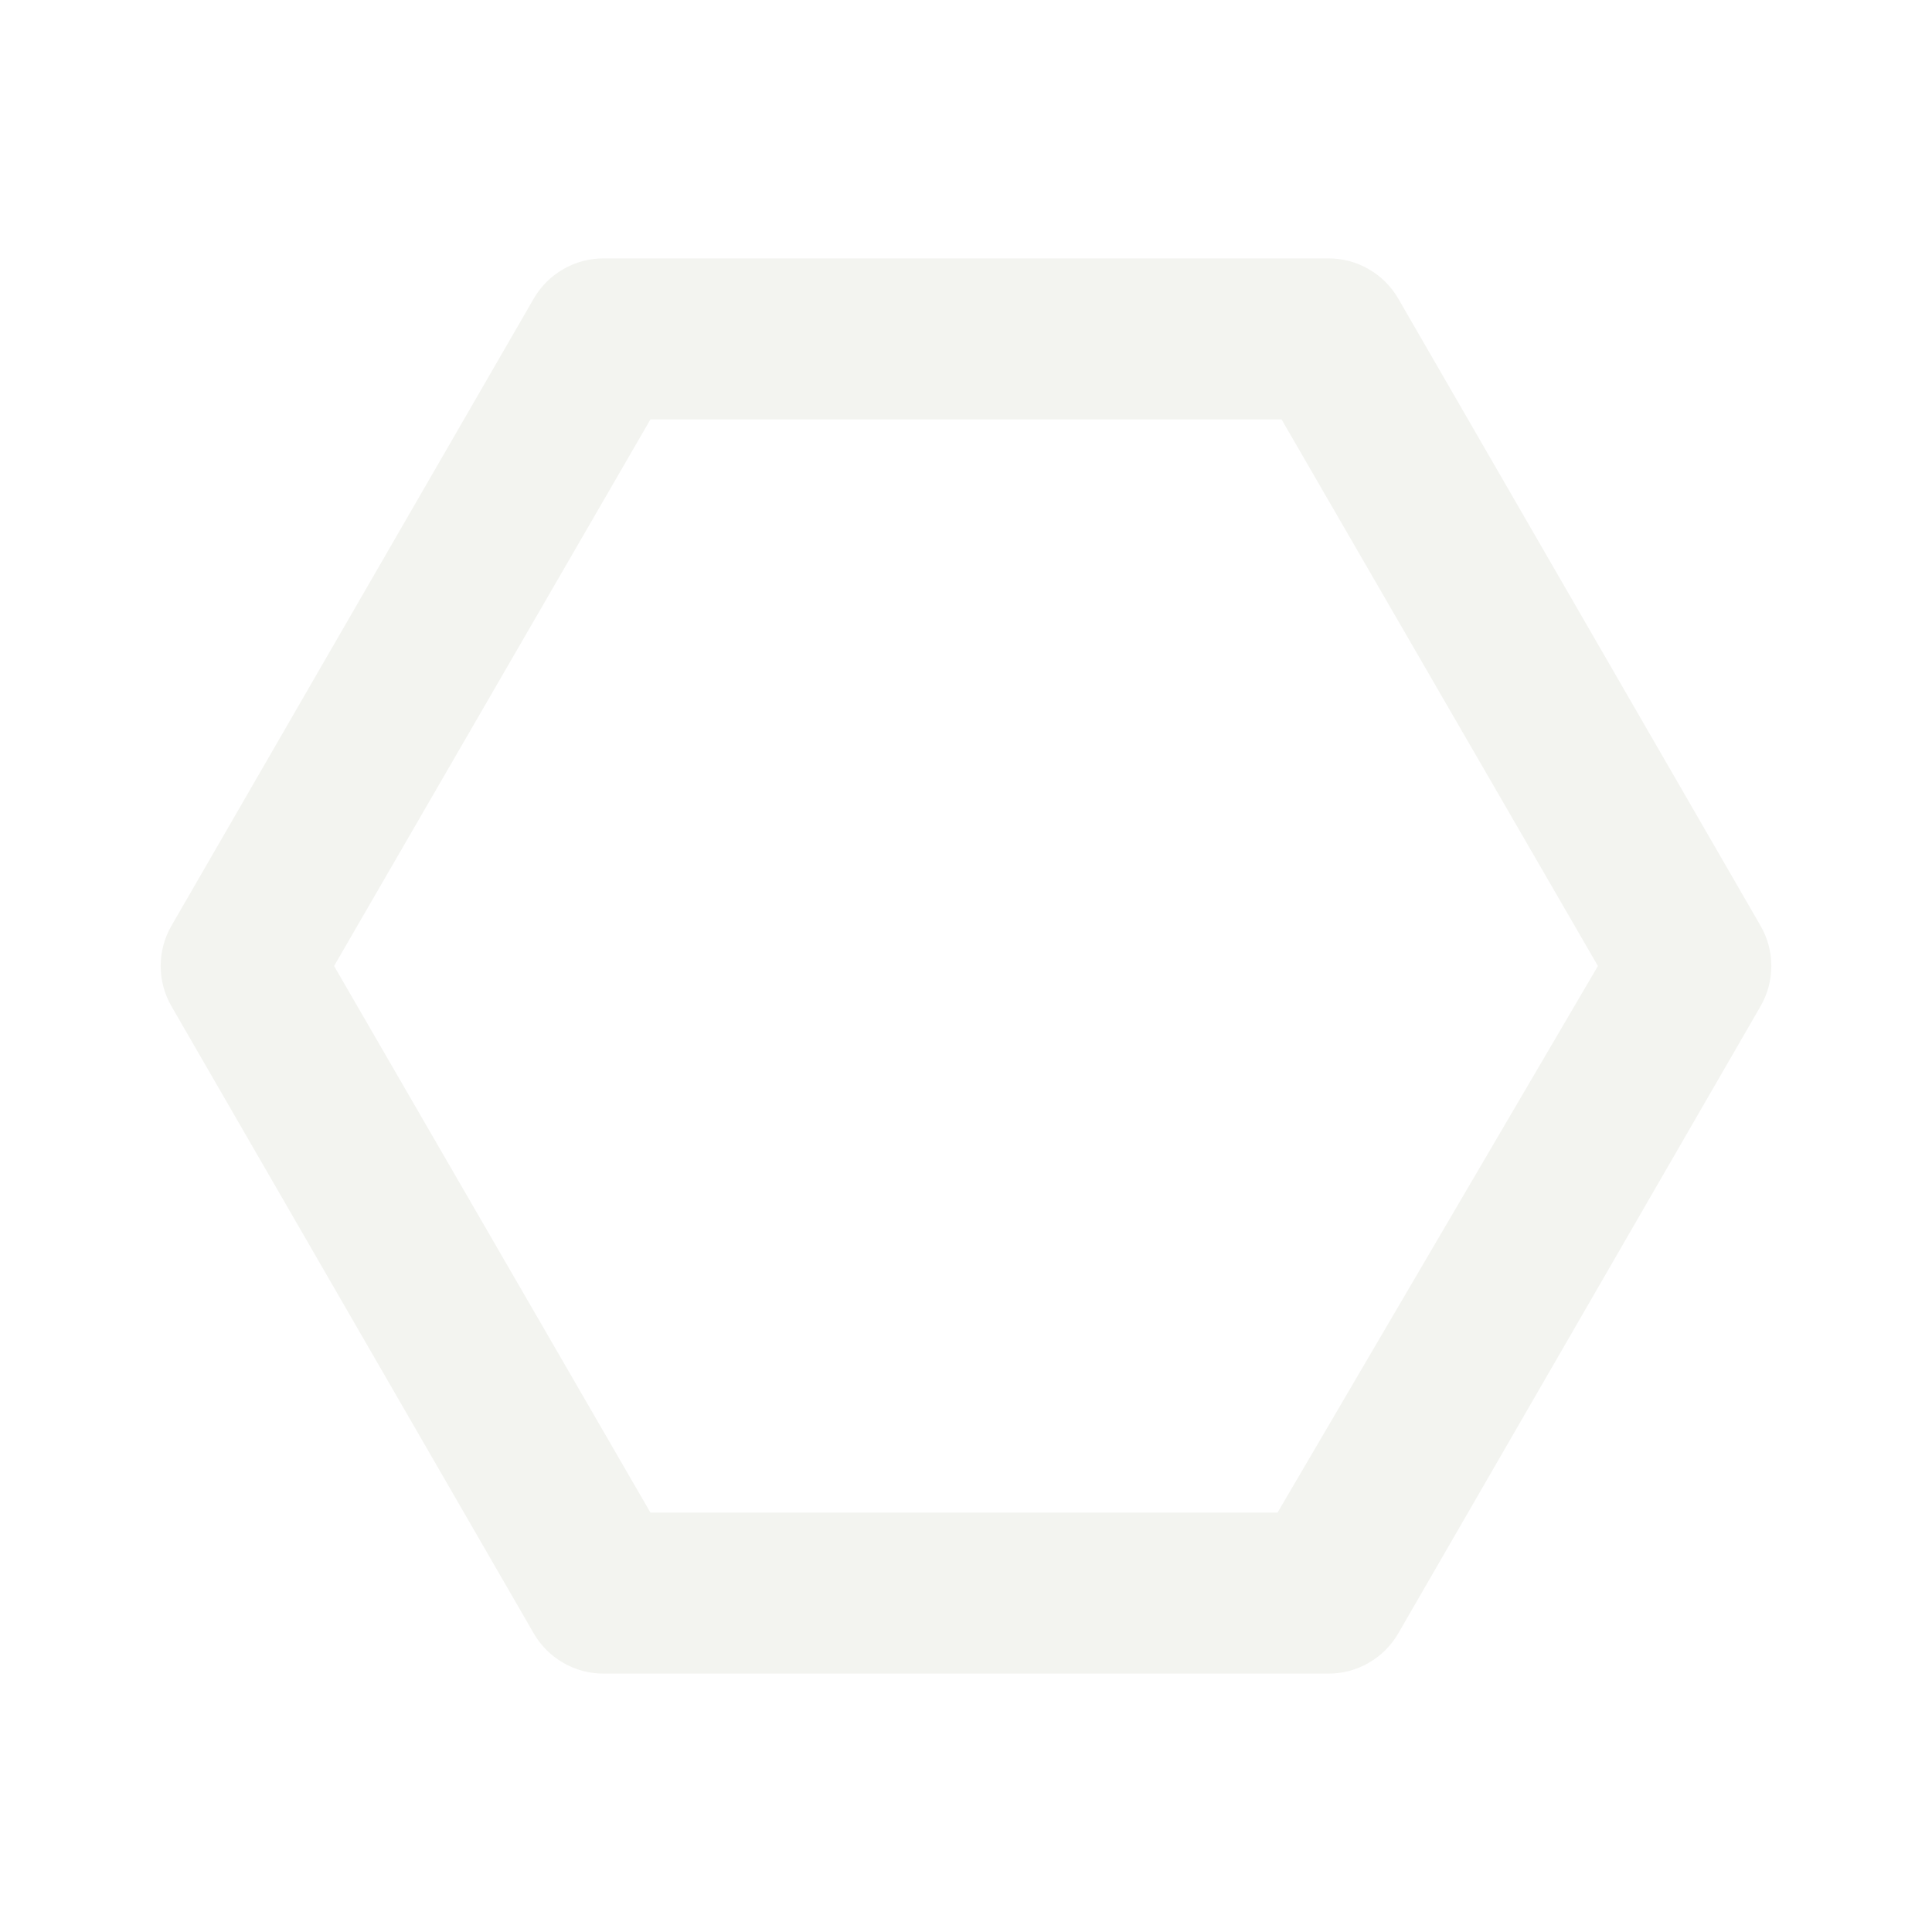
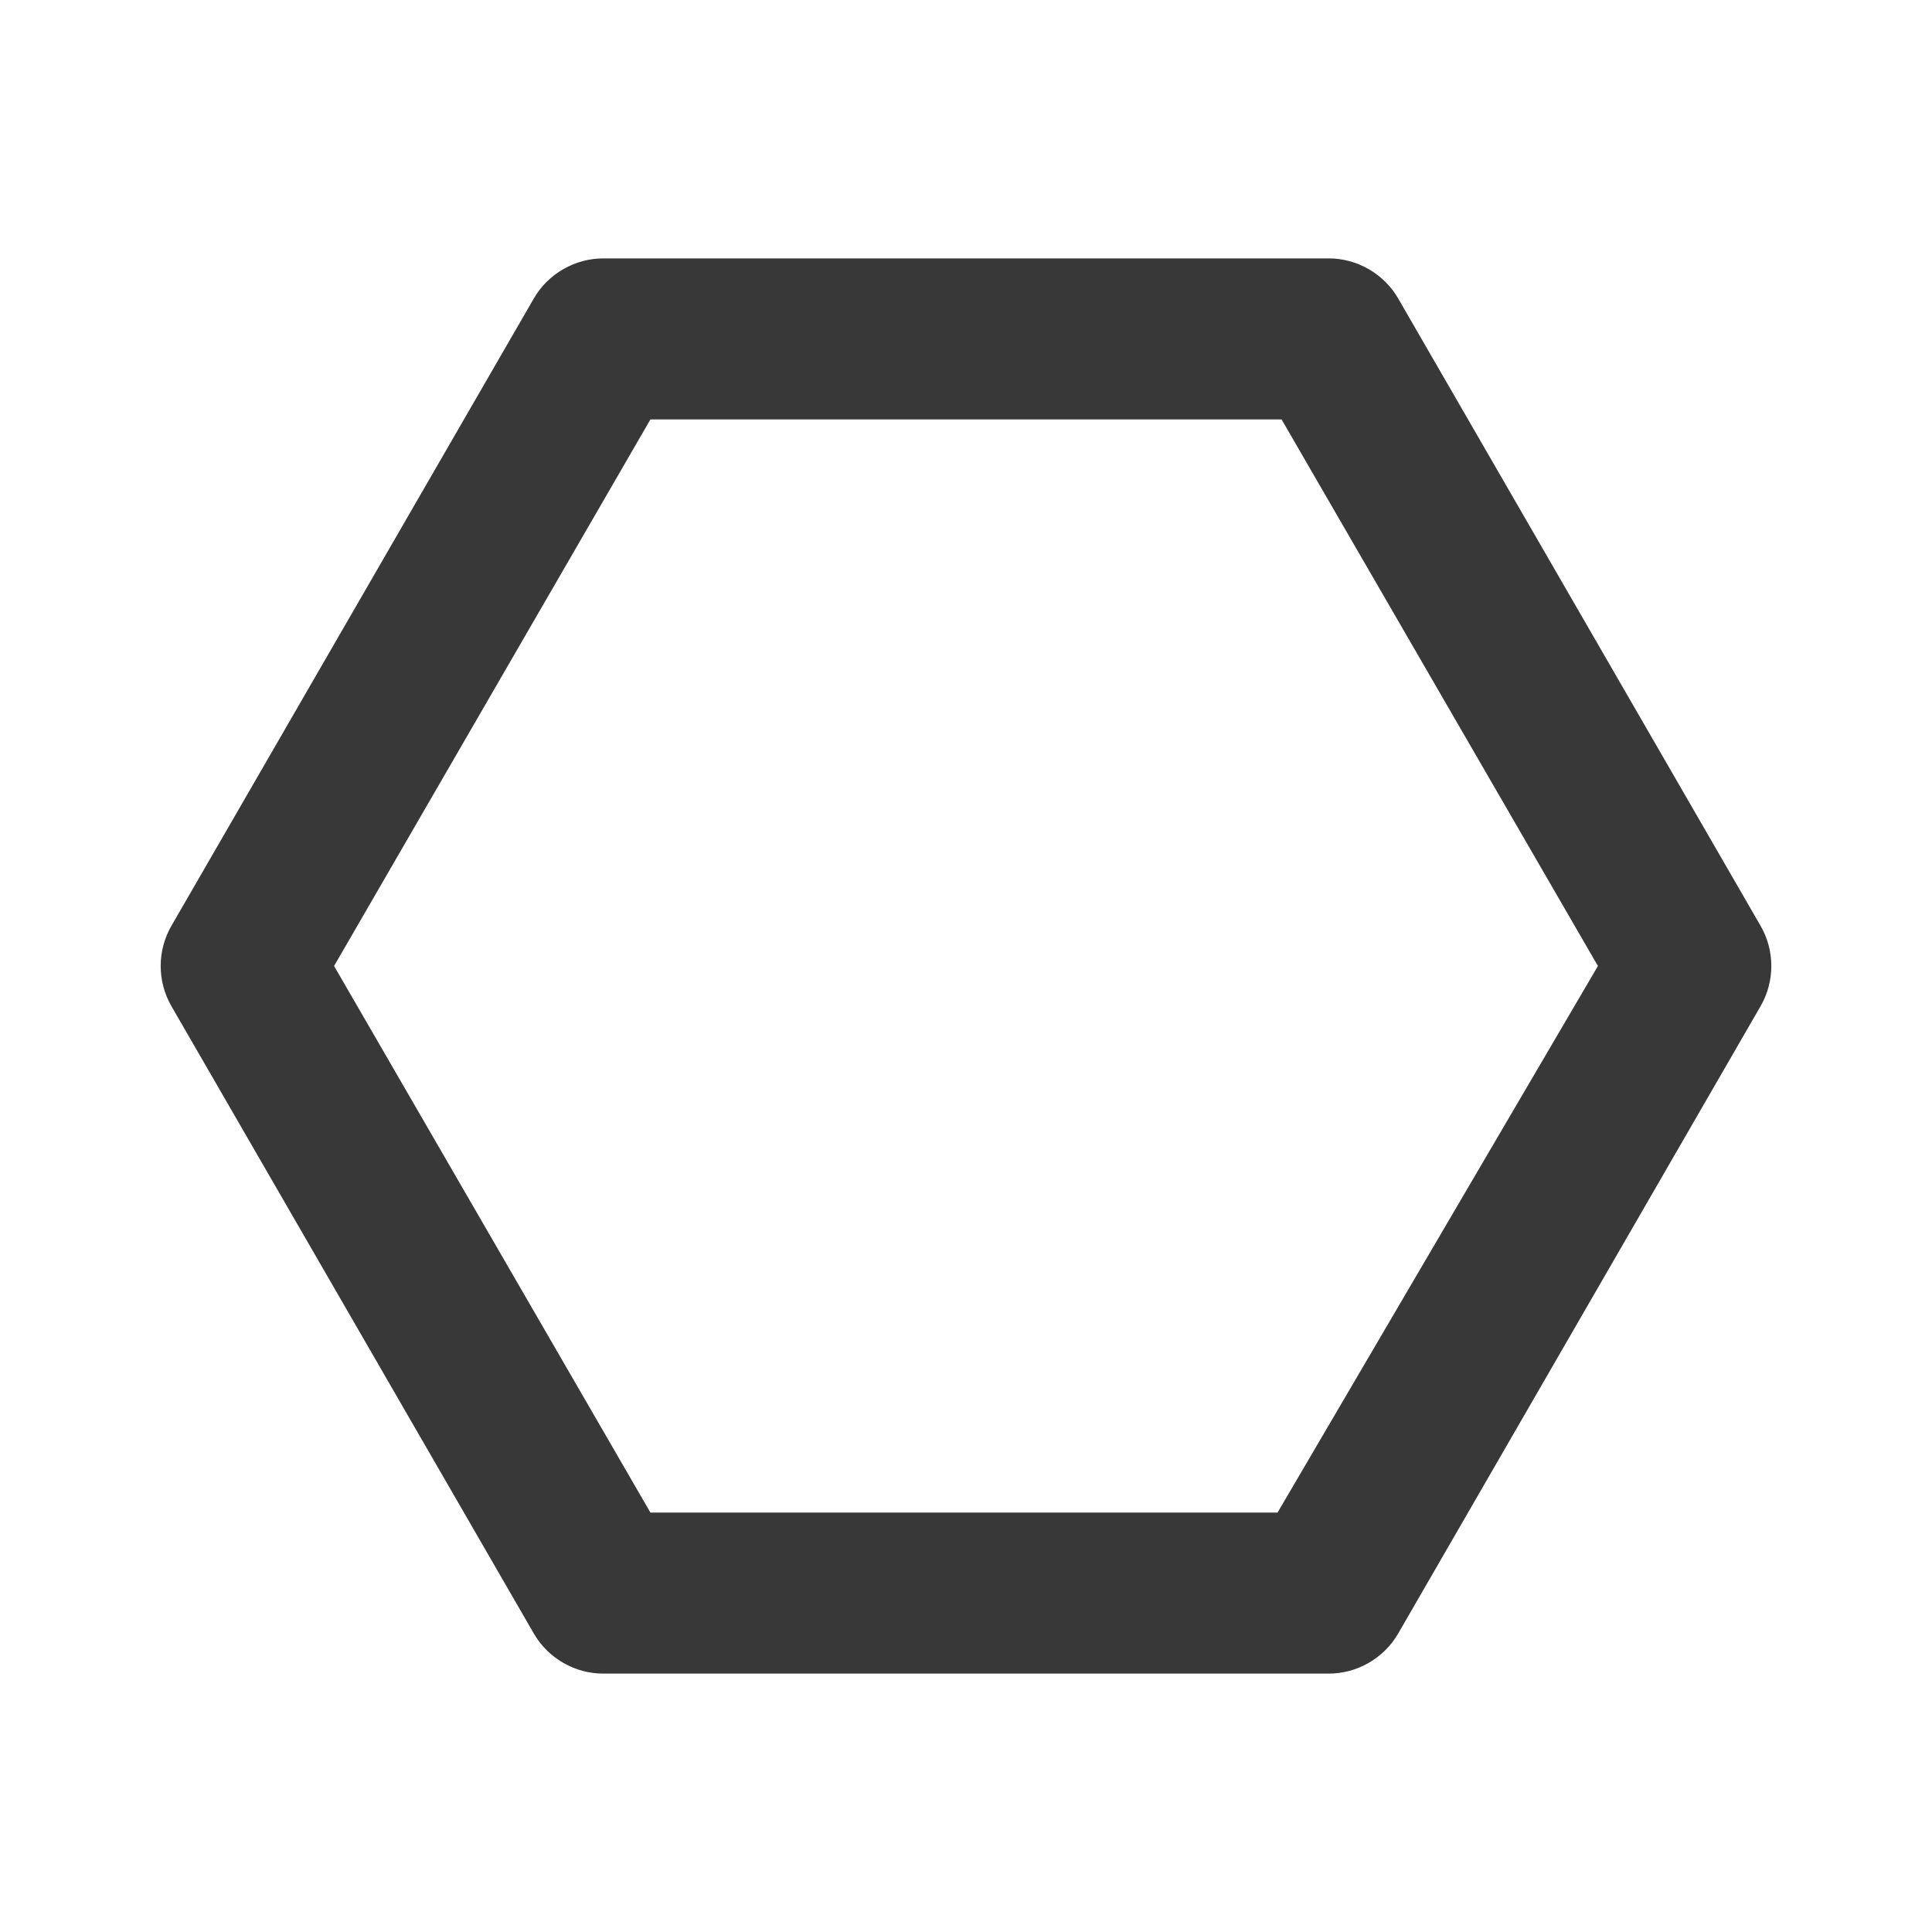
<svg xmlns="http://www.w3.org/2000/svg" width="24" height="24" viewBox="0 0 24 24" fill="none">
-   <path d="M21.87 11.5L17.37 3.71C17.282 3.557 17.155 3.431 17.002 3.343C16.849 3.255 16.676 3.209 16.5 3.21H7.5C7.324 3.209 7.151 3.255 6.998 3.343C6.845 3.431 6.718 3.557 6.63 3.71L2.13 11.5C2.042 11.652 1.996 11.824 1.996 12C1.996 12.175 2.042 12.348 2.13 12.5L6.63 20.29C6.718 20.443 6.845 20.569 6.998 20.657C7.151 20.745 7.324 20.791 7.5 20.79H16.5C16.676 20.791 16.849 20.745 17.002 20.657C17.155 20.569 17.282 20.443 17.37 20.29L21.87 12.5C21.958 12.348 22.004 12.175 22.004 12C22.004 11.824 21.958 11.652 21.87 11.5ZM15.87 18.79H8.08L4.15 12L8.08 5.21H15.92L19.85 12L15.87 18.79Z" fill="#F3F4F0" />
+   <path d="M21.87 11.5L17.37 3.71C17.282 3.557 17.155 3.431 17.002 3.343C16.849 3.255 16.676 3.209 16.5 3.21H7.5C7.324 3.209 7.151 3.255 6.998 3.343C6.845 3.431 6.718 3.557 6.63 3.71L2.13 11.5C2.042 11.652 1.996 11.824 1.996 12C1.996 12.175 2.042 12.348 2.13 12.5L6.63 20.29C6.718 20.443 6.845 20.569 6.998 20.657C7.151 20.745 7.324 20.791 7.5 20.79H16.5C16.676 20.791 16.849 20.745 17.002 20.657C17.155 20.569 17.282 20.443 17.37 20.29L21.87 12.5C21.958 12.348 22.004 12.175 22.004 12C22.004 11.824 21.958 11.652 21.87 11.5ZM15.87 18.79H8.08L4.15 12L8.08 5.21H15.92L19.85 12L15.87 18.79Z" fill="#383838" />
</svg>
